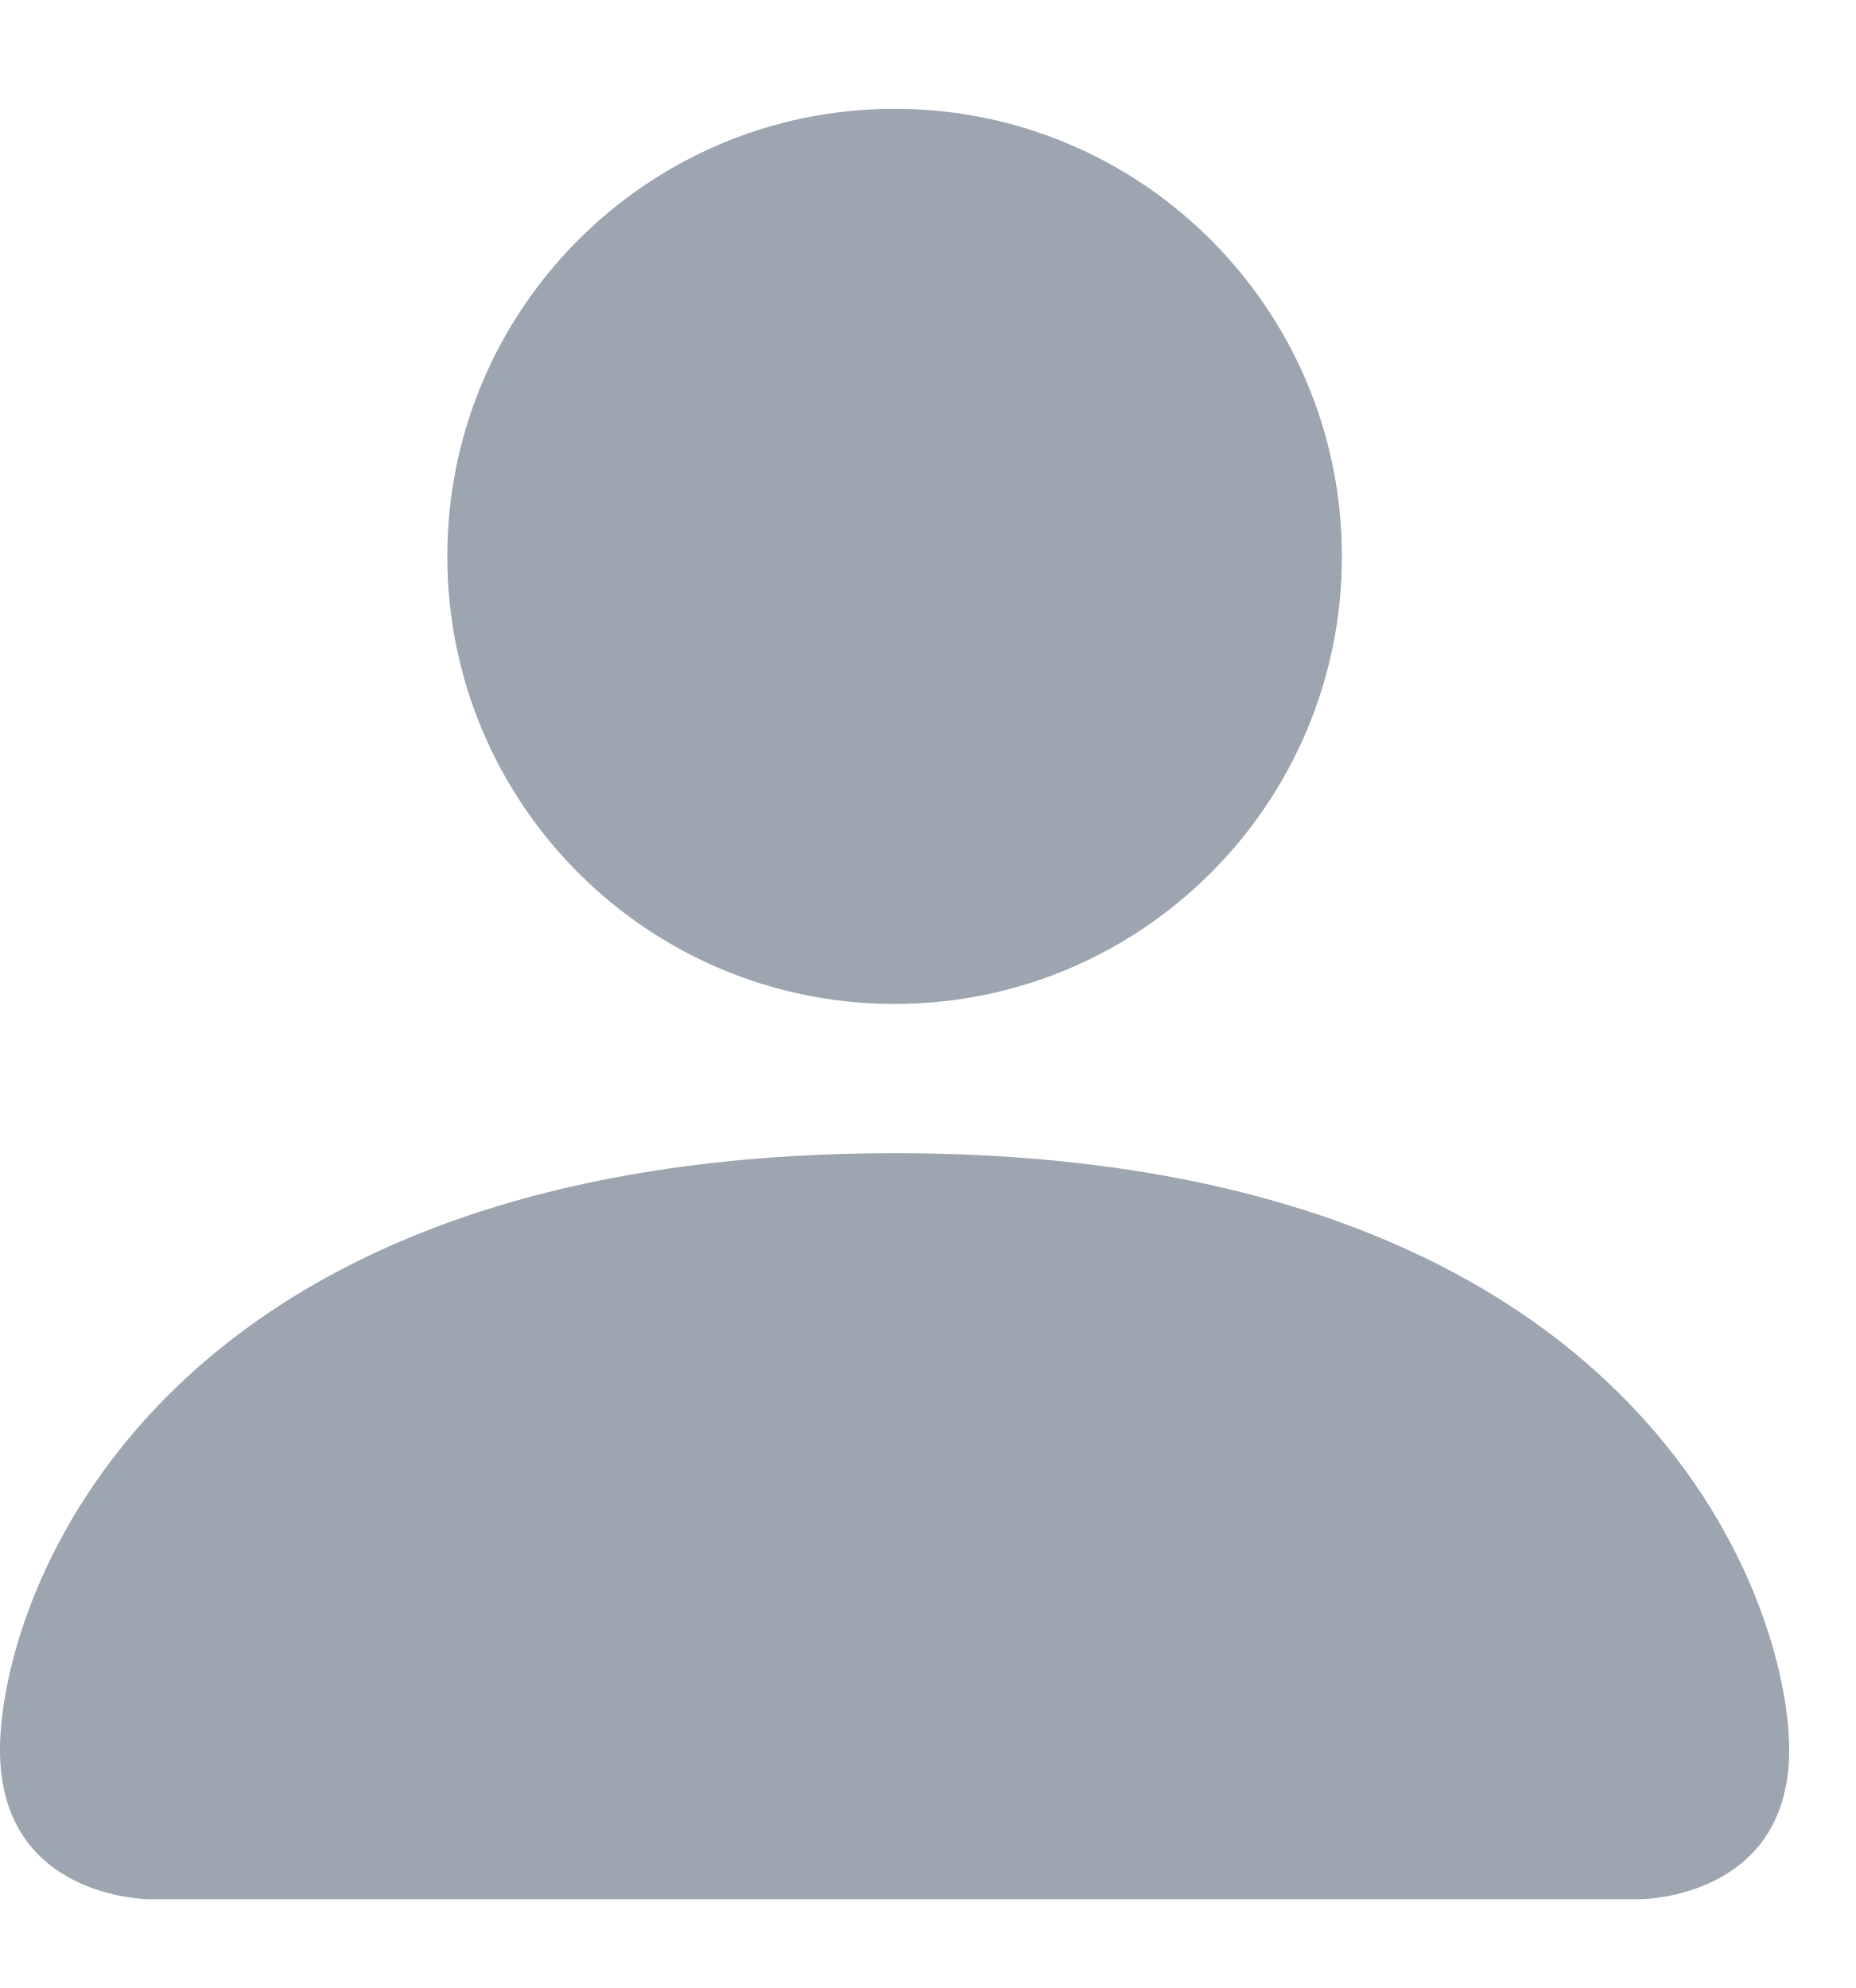
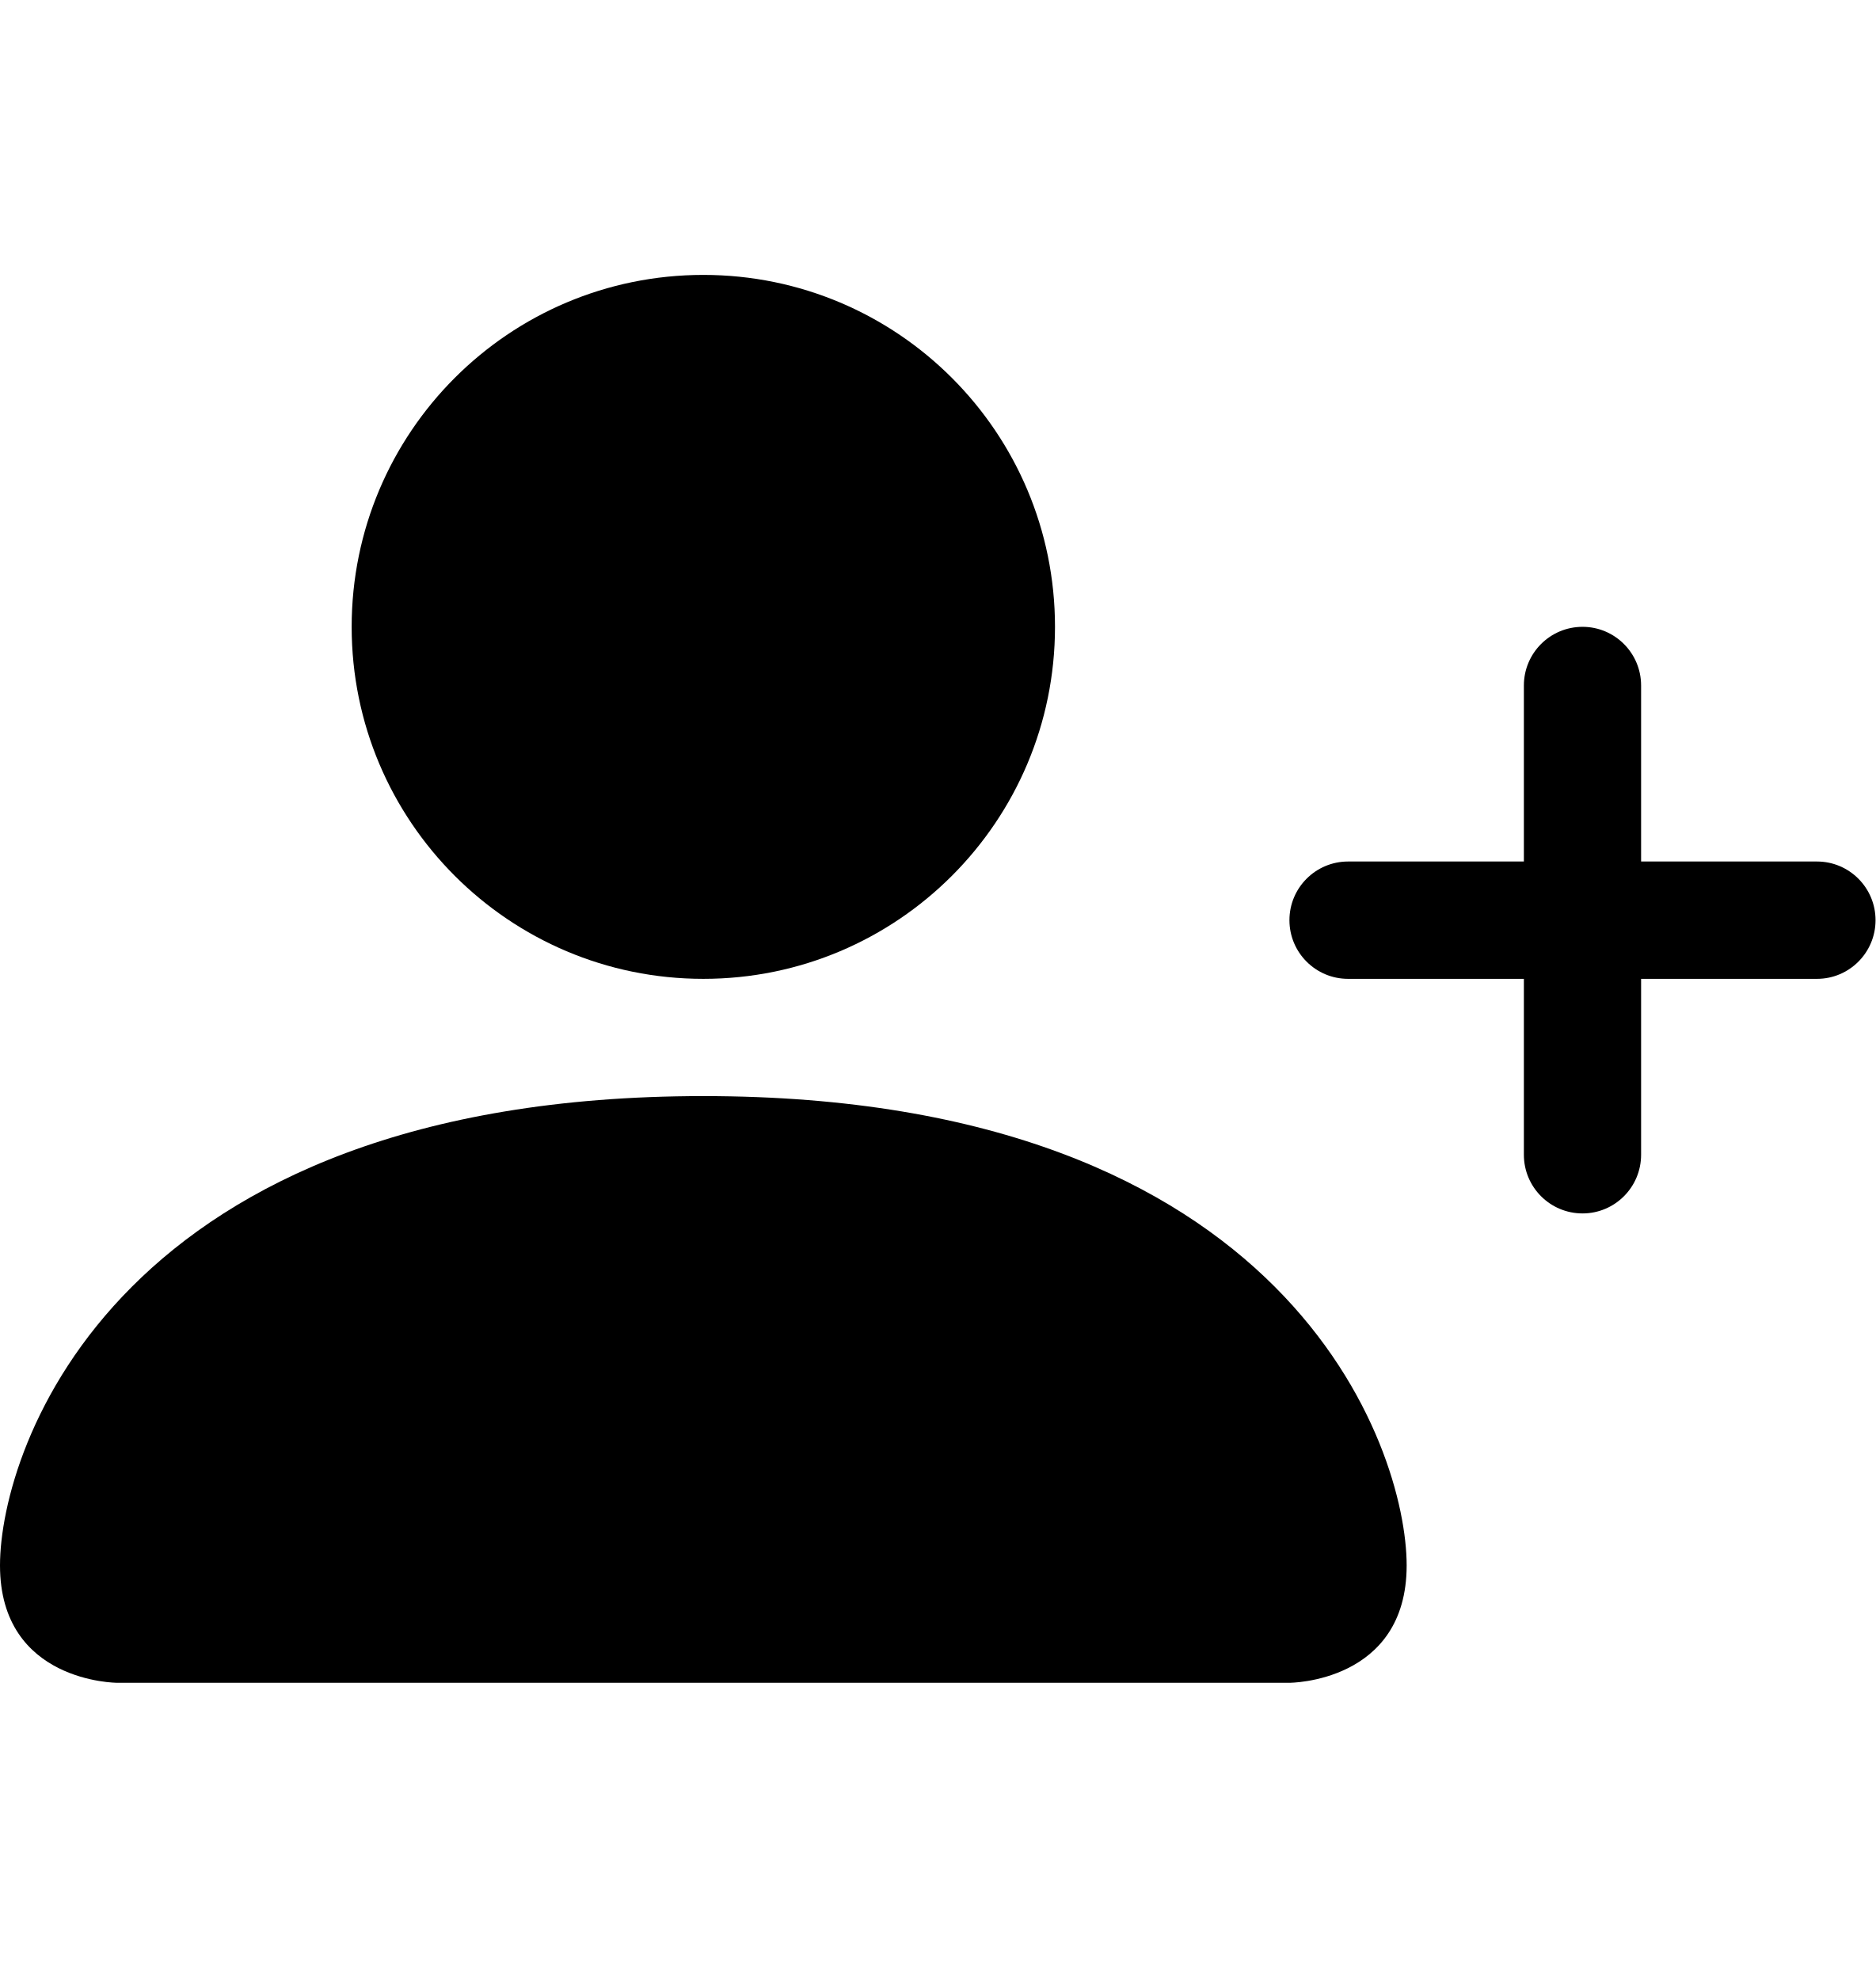
- <svg xmlns="http://www.w3.org/2000/svg" width="14" height="15" viewBox="0 0 14 15" fill="none">
-   <path d="M1.125 14.33C1.125 14.33 0 14.33 0 13.204C0 12.079 1.125 8.701 6.75 8.701C12.375 8.701 13.5 12.079 13.5 13.204C13.5 14.33 12.375 14.33 12.375 14.33H1.125Z" fill="#9DA5B1" />
-   <path d="M6.75 7.575C8.614 7.575 10.125 6.063 10.125 4.198C10.125 2.333 8.614 0.821 6.75 0.821C4.886 0.821 3.375 2.333 3.375 4.198C3.375 6.063 4.886 7.575 6.75 7.575Z" fill="#9DA5B1" />
+ <svg xmlns="http://www.w3.org/2000/svg" width="18" height="19" viewBox="0 0 18 19">
+   <path d="M1.125 16.148C1.125 16.148 0 16.148 0 15.022C0 13.896 1.125 10.518 6.75 10.518C12.375 10.518 13.5 13.896 13.5 15.022C13.5 16.148 12.375 16.148 12.375 16.148H1.125Z" />
+   <path d="M6.75 9.393C8.614 9.393 10.125 7.88 10.125 6.015C10.125 4.15 8.614 2.638 6.75 2.638C4.886 2.638 3.375 4.15 3.375 6.015C3.375 7.88 4.886 9.393 6.75 9.393Z" />
+   <path fill-rule="evenodd" clip-rule="evenodd" d="M15.188 6.015C15.498 6.015 15.75 6.267 15.75 6.578V8.267H17.438C17.748 8.267 18 8.519 18 8.83C18 9.141 17.748 9.393 17.438 9.393H15.75V11.081C15.75 11.392 15.498 11.644 15.188 11.644C14.877 11.644 14.625 11.392 14.625 11.081V9.393H12.938C12.627 9.393 12.375 9.141 12.375 8.83C12.375 8.519 12.627 8.267 12.938 8.267H14.625V6.578C14.625 6.267 14.877 6.015 15.188 6.015Z" />
</svg>
